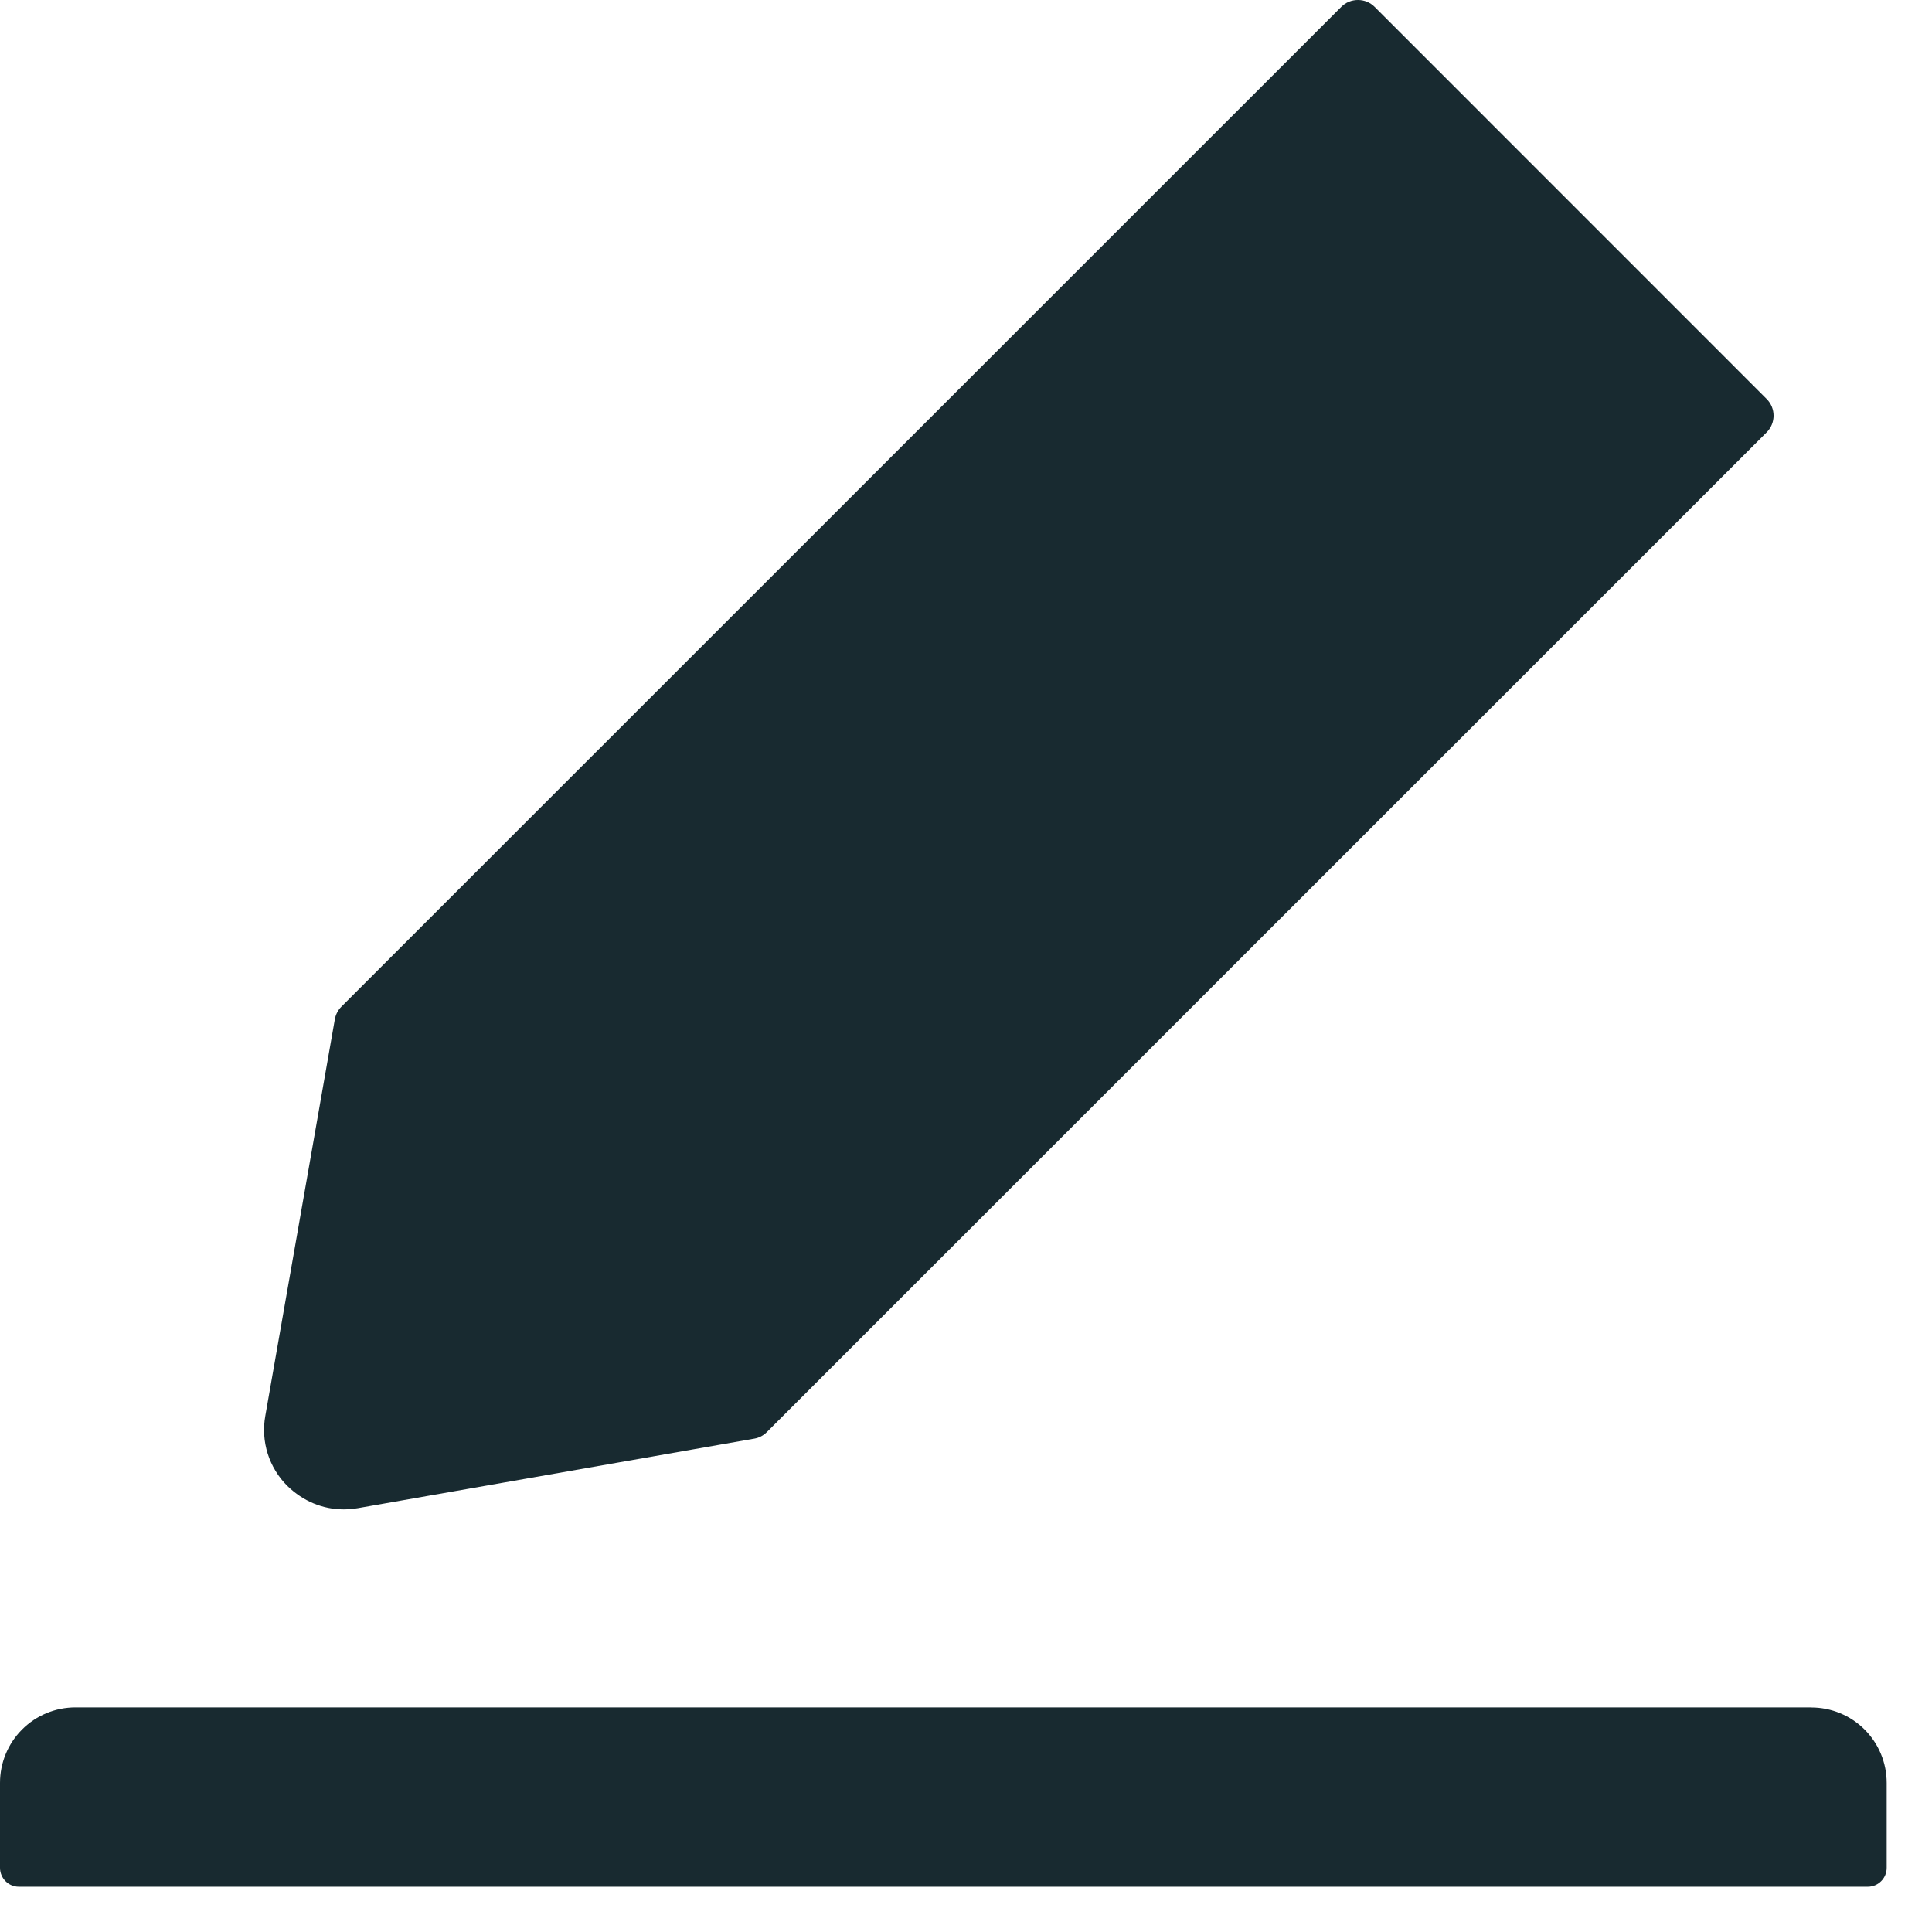
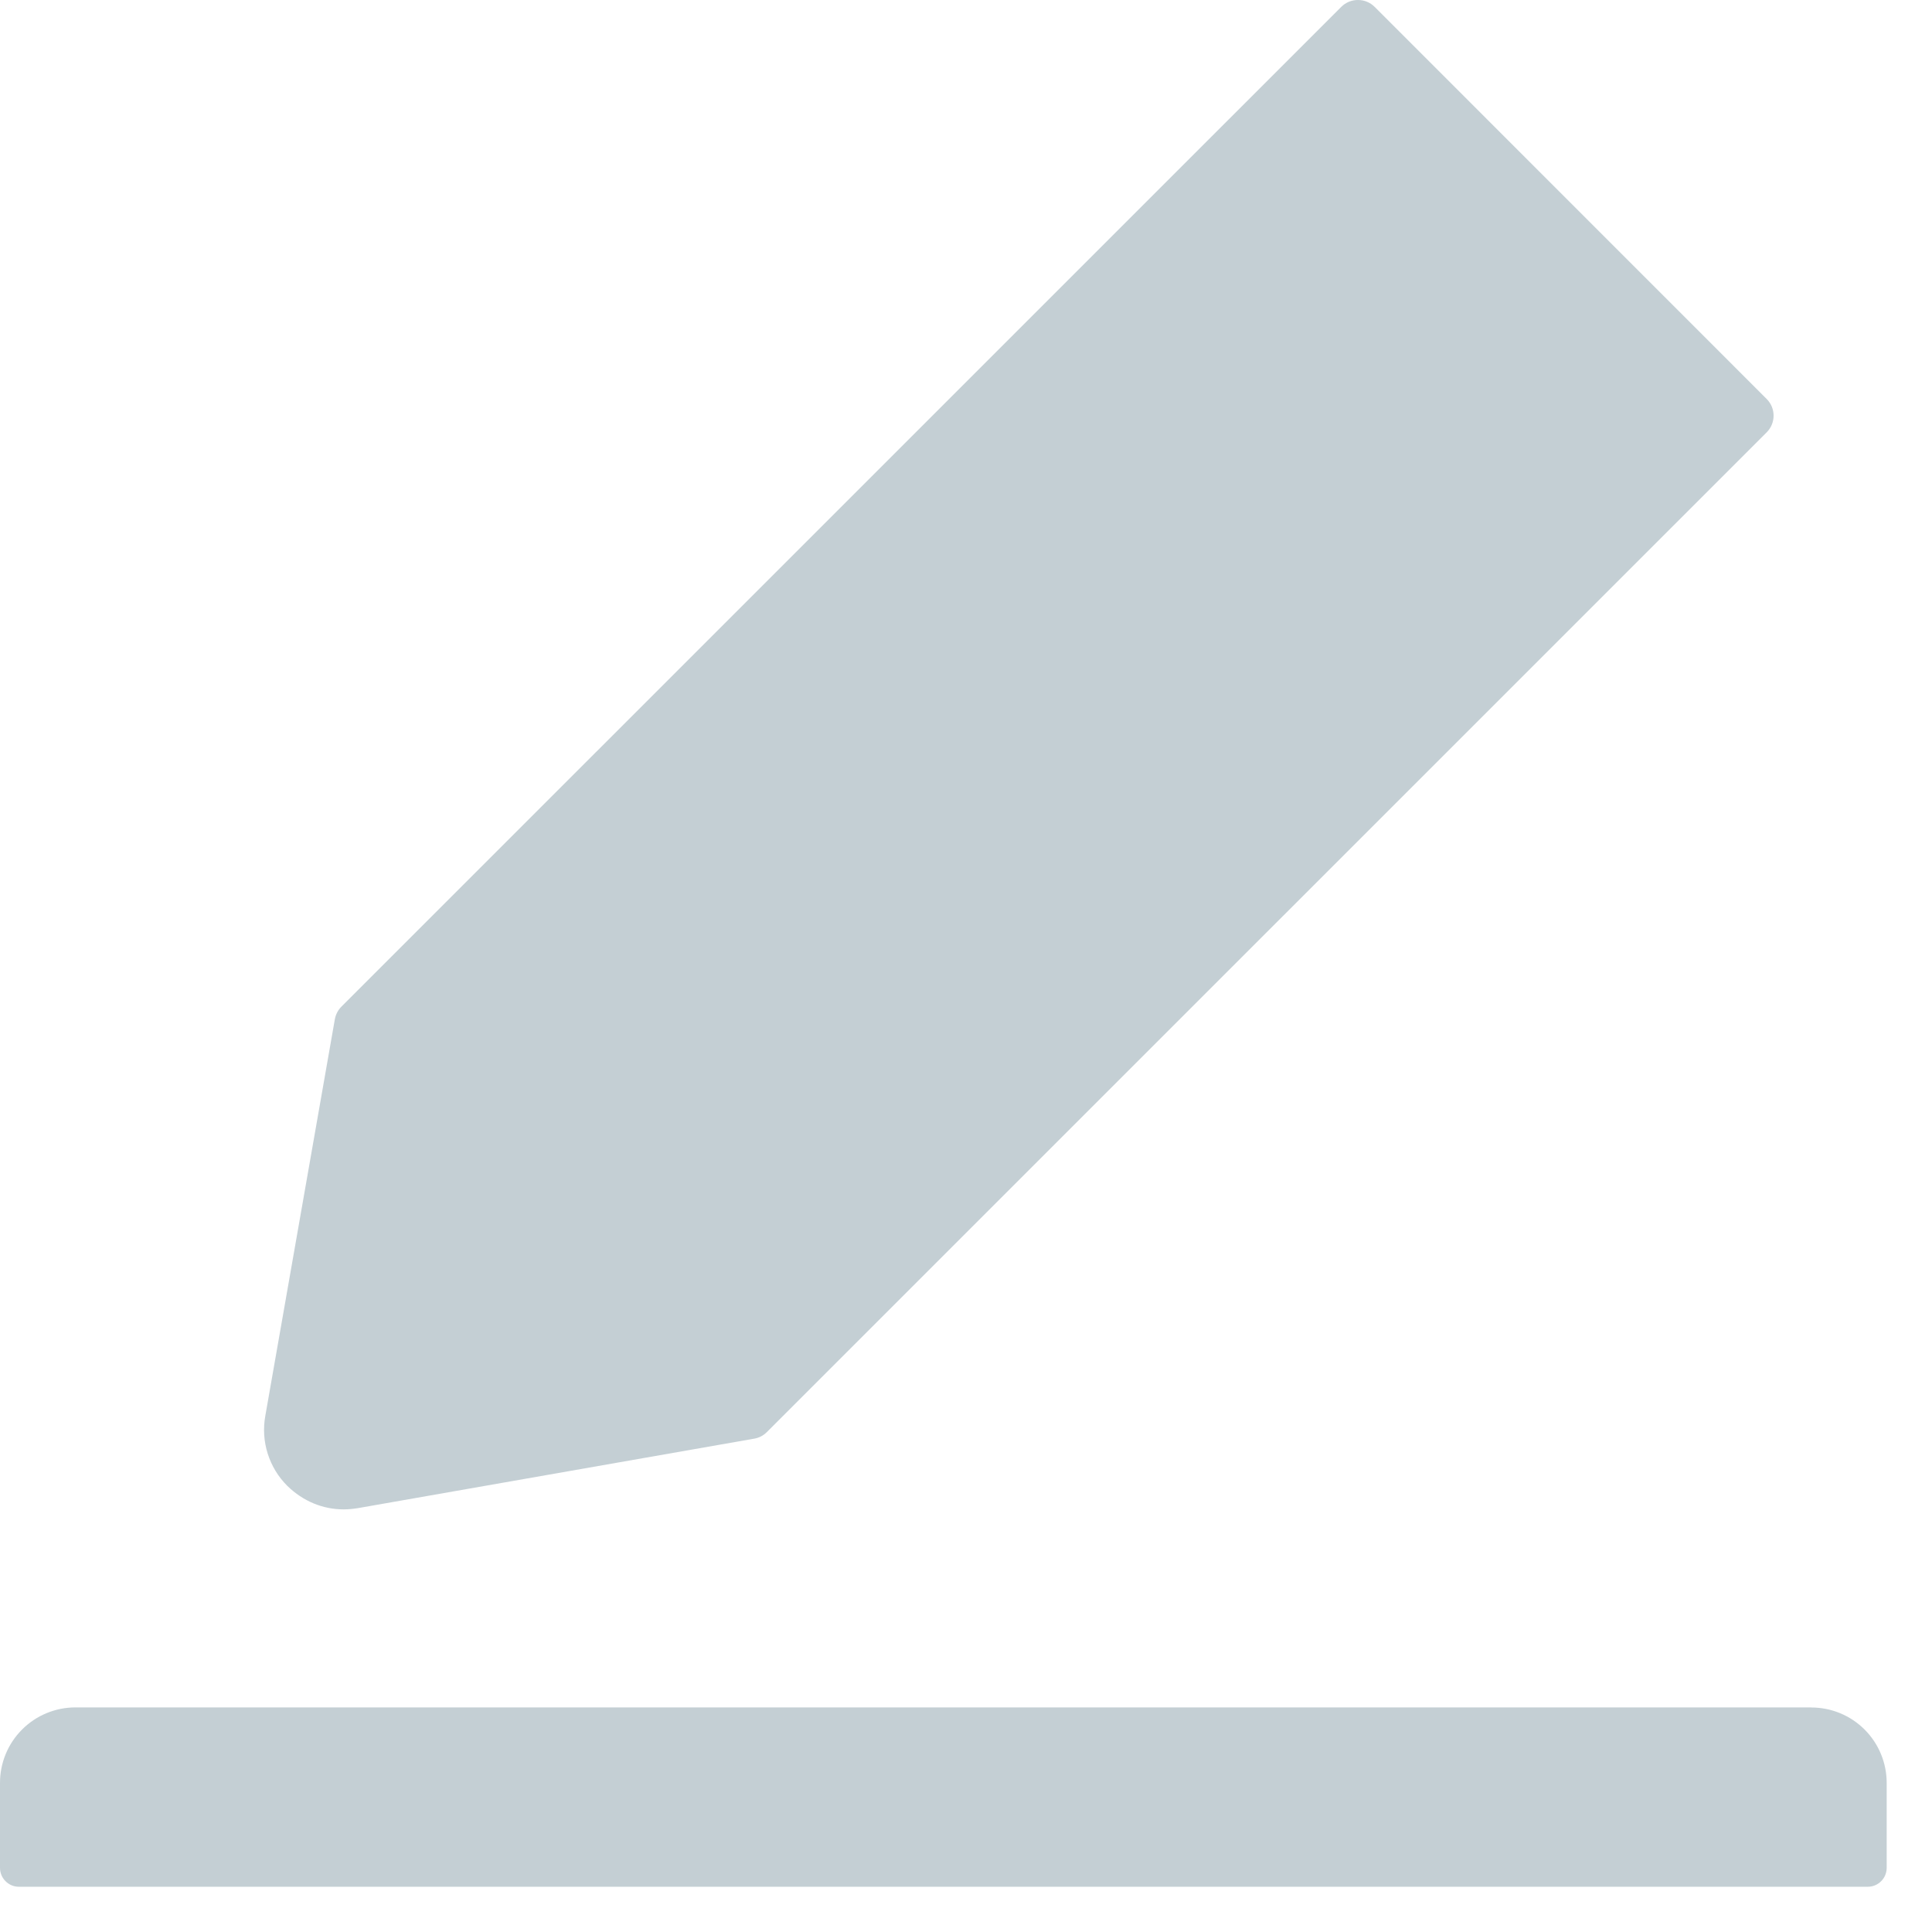
<svg xmlns="http://www.w3.org/2000/svg" width="24" height="24" fill="none">
-   <path d="M22.5 21.21H.937a.937.937 0 00-.937.938v1.055c0 .129.105.235.234.235h22.97a.235.235 0 00.233-.235v-1.055a.936.936 0 00-.937-.937zM4.269 18.75c.058 0 .117-.006.175-.015l4.928-.864a.287.287 0 00.155-.082L21.947 5.37a.293.293 0 000-.413L17.076.085A.29.29 0 0016.87 0a.29.29 0 00-.208.085L4.242 12.504a.298.298 0 00-.082.155l-.864 4.928a.981.981 0 00.275.873c.194.188.437.29.698.29z" fill="#182a30" />
+   <path d="M22.5 21.21H.937a.937.937 0 00-.937.938v1.055c0 .129.105.235.234.235h22.97a.235.235 0 00.233-.235v-1.055a.936.936 0 00-.937-.937zM4.269 18.75c.058 0 .117-.006.175-.015l4.928-.864a.287.287 0 00.155-.082L21.947 5.37a.293.293 0 000-.413L17.076.085A.29.29 0 0016.87 0a.29.29 0 00-.208.085L4.242 12.504a.298.298 0 00-.082.155l-.864 4.928a.981.981 0 00.275.873c.194.188.437.29.698.29z" fill="#C4CFD4" />
</svg>
